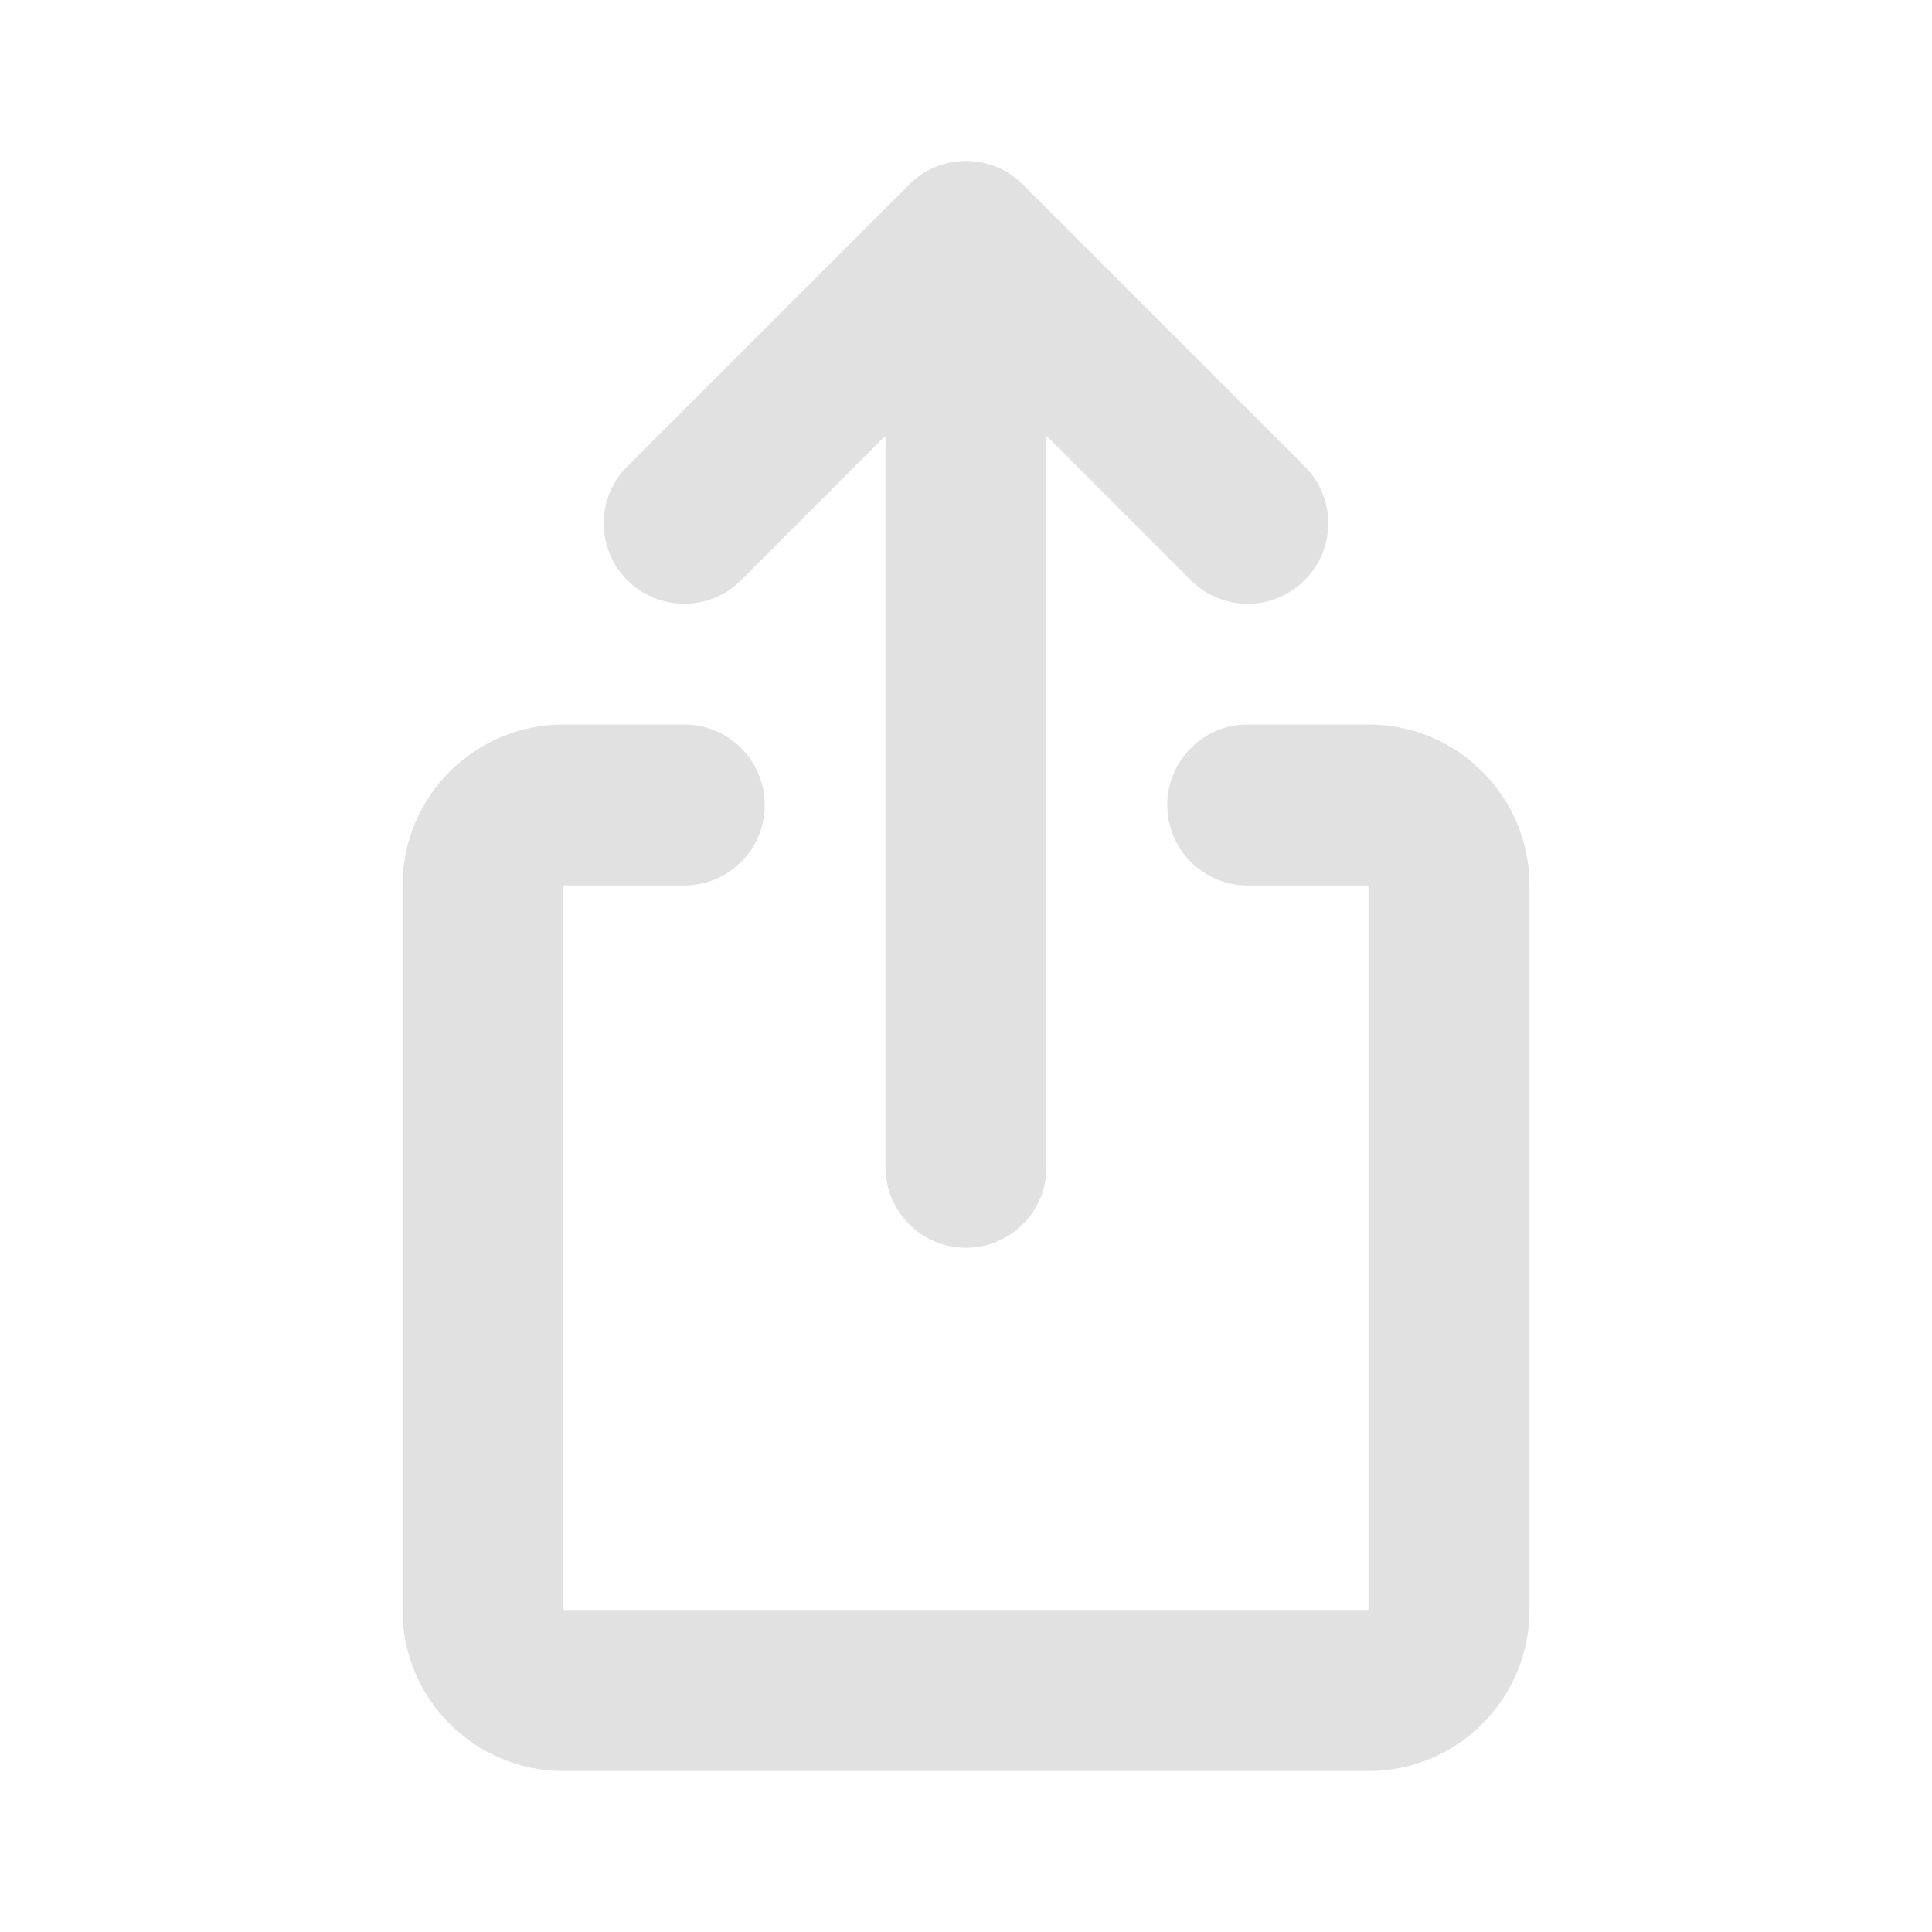
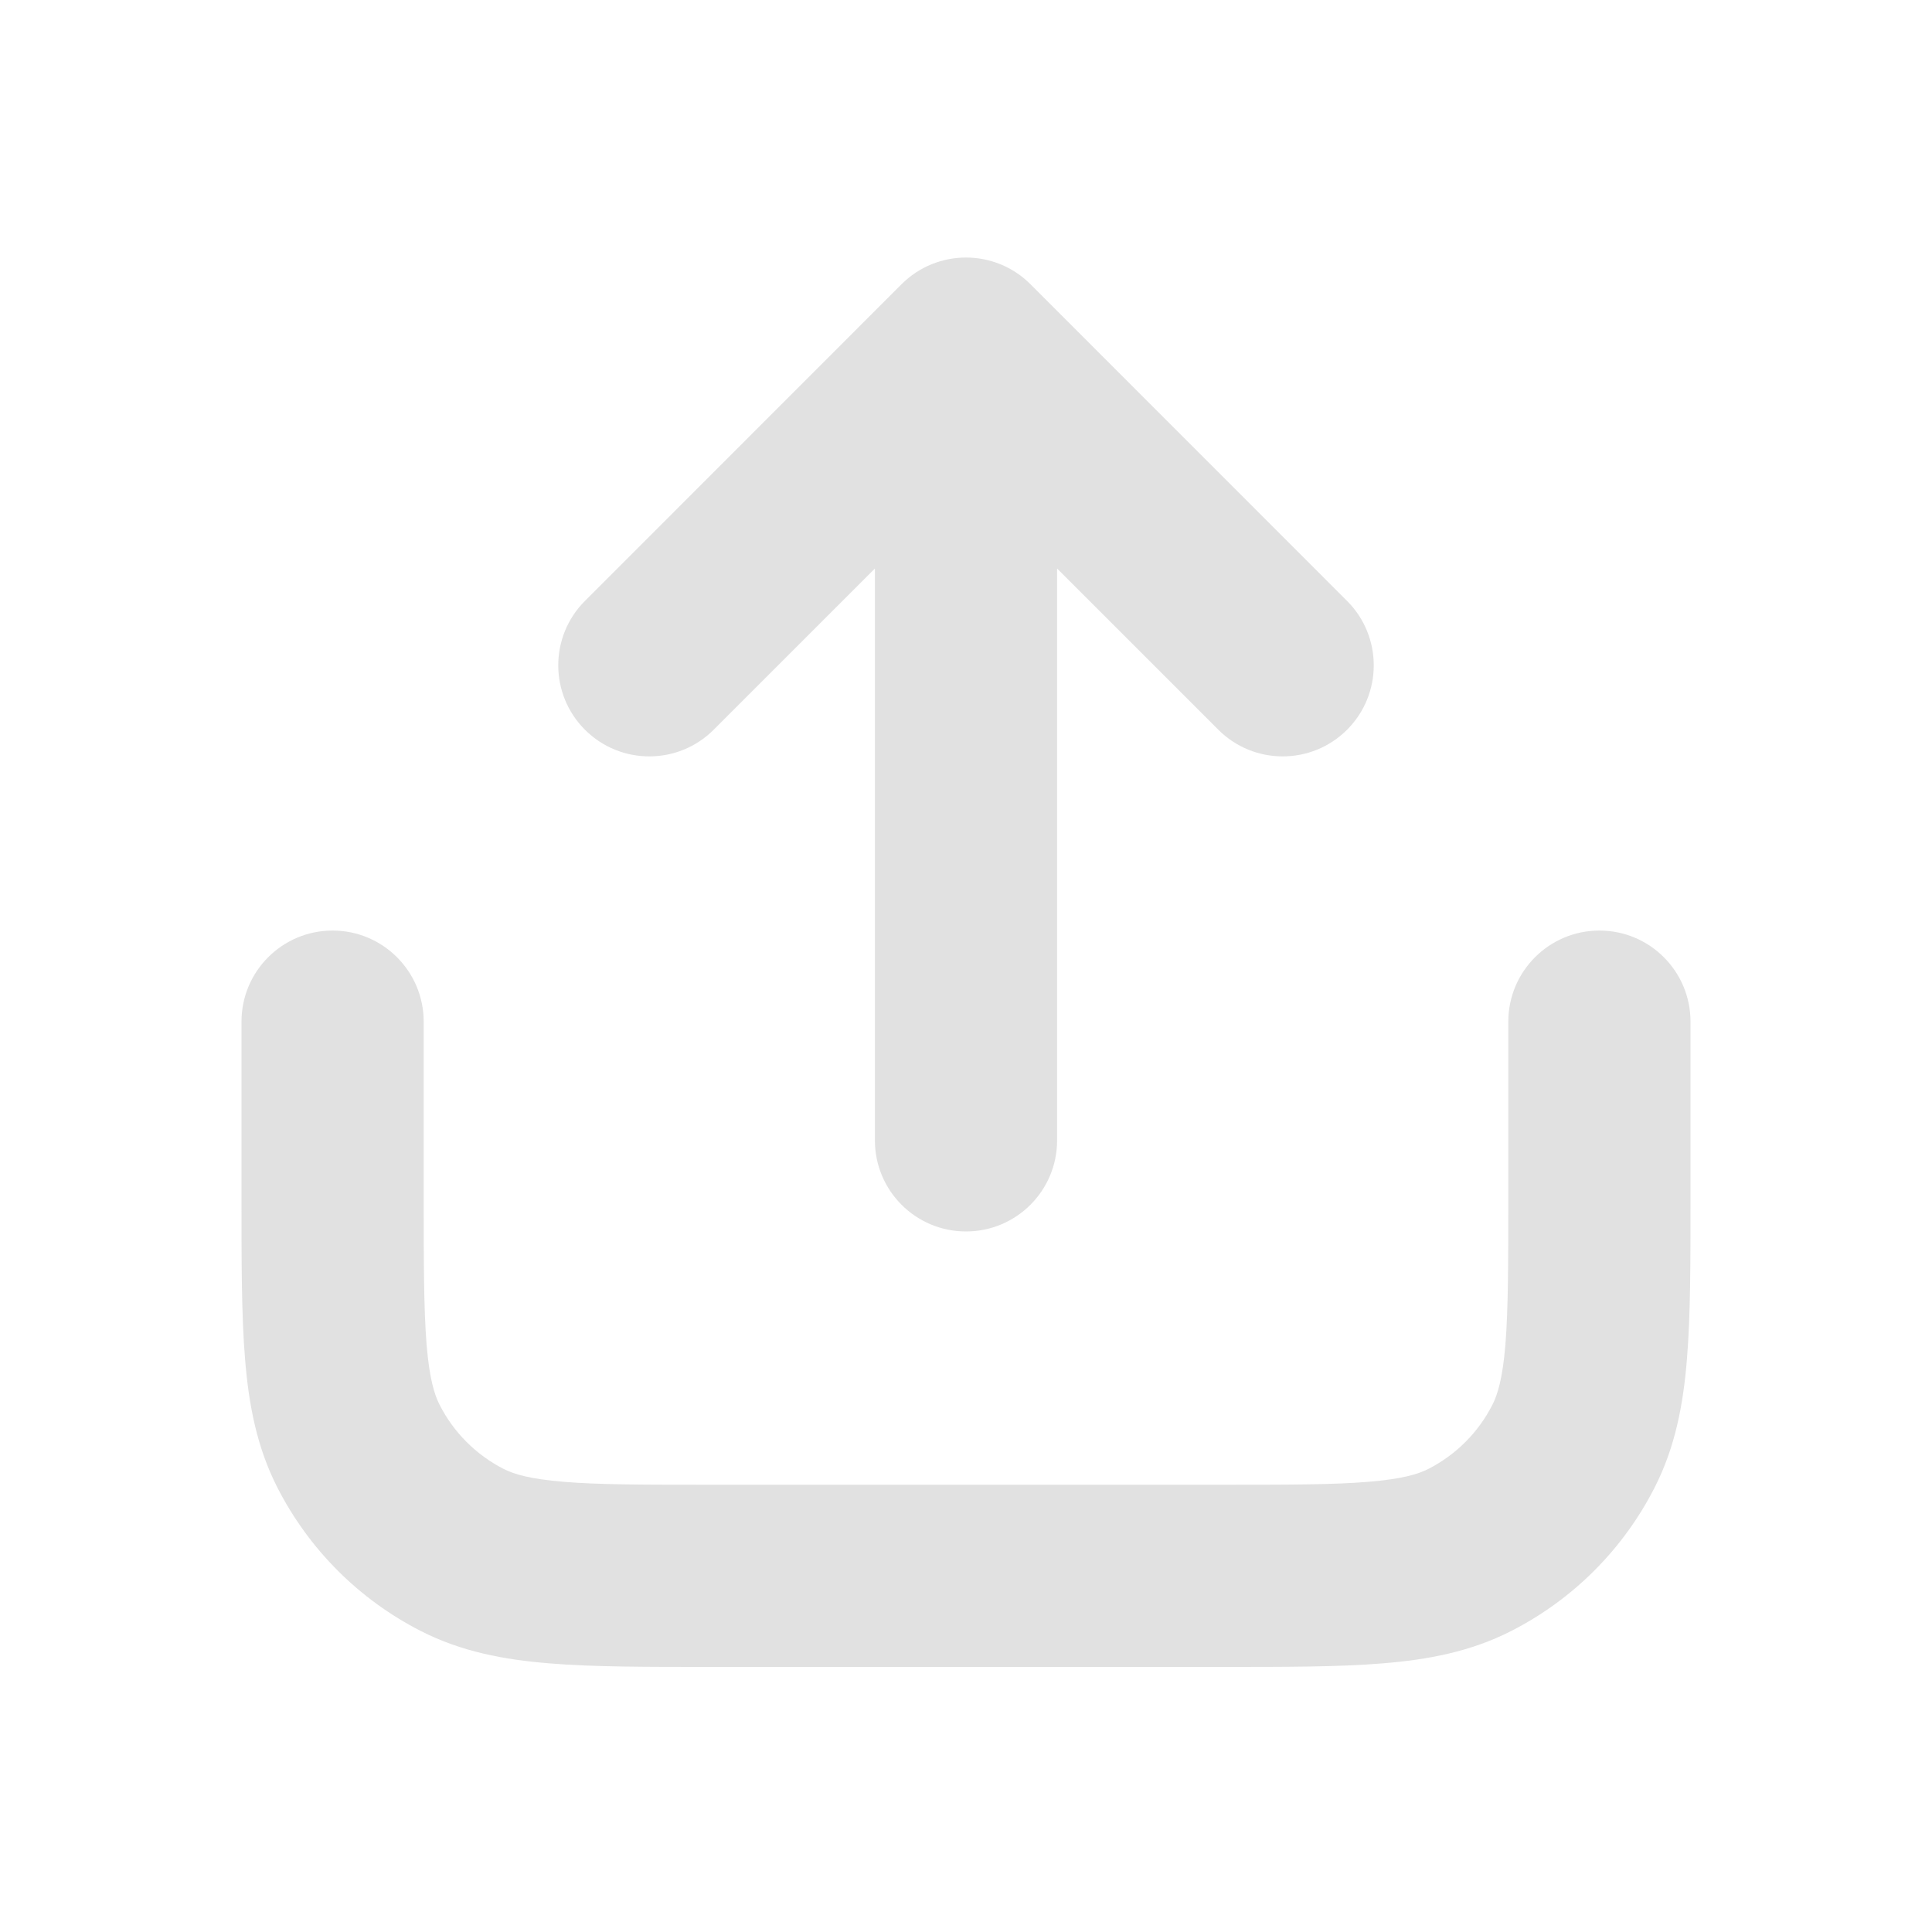
<svg xmlns="http://www.w3.org/2000/svg" width="24" height="24" viewBox="0 0 24 24" fill="none">
-   <path fill-rule="evenodd" clip-rule="evenodd" d="M11.293 2.293C11.683 1.902 12.317 1.902 12.707 2.293L16.207 5.793C16.598 6.183 16.598 6.817 16.207 7.207C15.817 7.598 15.183 7.598 14.793 7.207L13 5.414V14.5C13 15.052 12.552 15.5 12 15.5C11.448 15.5 11 15.052 11 14.5V5.414L9.207 7.207C8.817 7.598 8.183 7.598 7.793 7.207C7.402 6.817 7.402 6.183 7.793 5.793L11.293 2.293ZM5 11C5 9.895 5.895 9 7 9H8.5C9.052 9 9.5 9.448 9.5 10C9.5 10.552 9.052 11 8.5 11H7V20H17V11H15.5C14.948 11 14.5 10.552 14.5 10C14.5 9.448 14.948 9 15.5 9H17C18.105 9 19 9.895 19 11V20C19 21.105 18.105 22 17 22H7C5.895 22 5 21.105 5 20V11Z" fill="#E1E1E1" />
+   <g transform="translate(3 3.19922) scale(1.2)">
+     <path d="M10.123 14.59H4.877C4.204 14.59 3.643 14.591 3.186 14.553C2.717 14.515 2.276 14.432 1.858 14.219C1.218 13.893 0.698 13.373 0.371 12.732C0.158 12.315 0.075 11.873 0.037 11.405C-0.001 10.947 2.92605e-07 10.386 3.7927e-07 9.713L3.00443e-07 7.91C2.77688e-07 7.389 0.422 6.967 0.943 6.967C1.463 6.967 1.886 7.389 1.886 7.91V9.713C1.886 10.417 1.887 10.889 1.916 11.252C1.945 11.603 1.996 11.769 2.051 11.877C2.196 12.162 2.428 12.394 2.713 12.54C2.821 12.595 2.987 12.645 3.339 12.674C3.701 12.704 4.173 12.704 4.877 12.704H10.123C10.827 12.704 11.299 12.704 11.661 12.674C12.013 12.645 12.179 12.595 12.287 12.54C12.572 12.394 12.804 12.162 12.949 11.877C13.004 11.769 13.055 11.603 13.084 11.252C13.113 10.889 13.114 10.417 13.114 9.713V7.91C13.114 7.389 13.537 6.967 14.057 6.967C14.578 6.967 15 7.389 15 7.91V9.713C15 10.386 15.001 10.947 14.963 11.405C14.925 11.873 14.842 12.315 14.629 12.732C14.303 13.373 13.782 13.893 13.142 14.219C12.724 14.432 12.283 14.515 11.814 14.553C11.357 14.591 10.796 14.59 10.123 14.59ZM3.555 4.888C3.187 4.52 3.187 3.923 3.555 3.555L6.833 0.276C7.201 -0.092 7.799 -0.092 8.167 0.276L11.445 3.555C11.813 3.923 11.813 4.52 11.445 4.888C11.077 5.256 10.48 5.256 10.112 4.888L8.443 3.219V9.139C8.443 9.66 8.021 10.082 7.5 10.082C6.979 10.082 6.557 9.66 6.557 9.139L6.557 3.219L4.888 4.888C4.52 5.256 3.923 5.256 3.555 4.888Z" fill="#E1E1E1" />
+   </g>
</svg>
